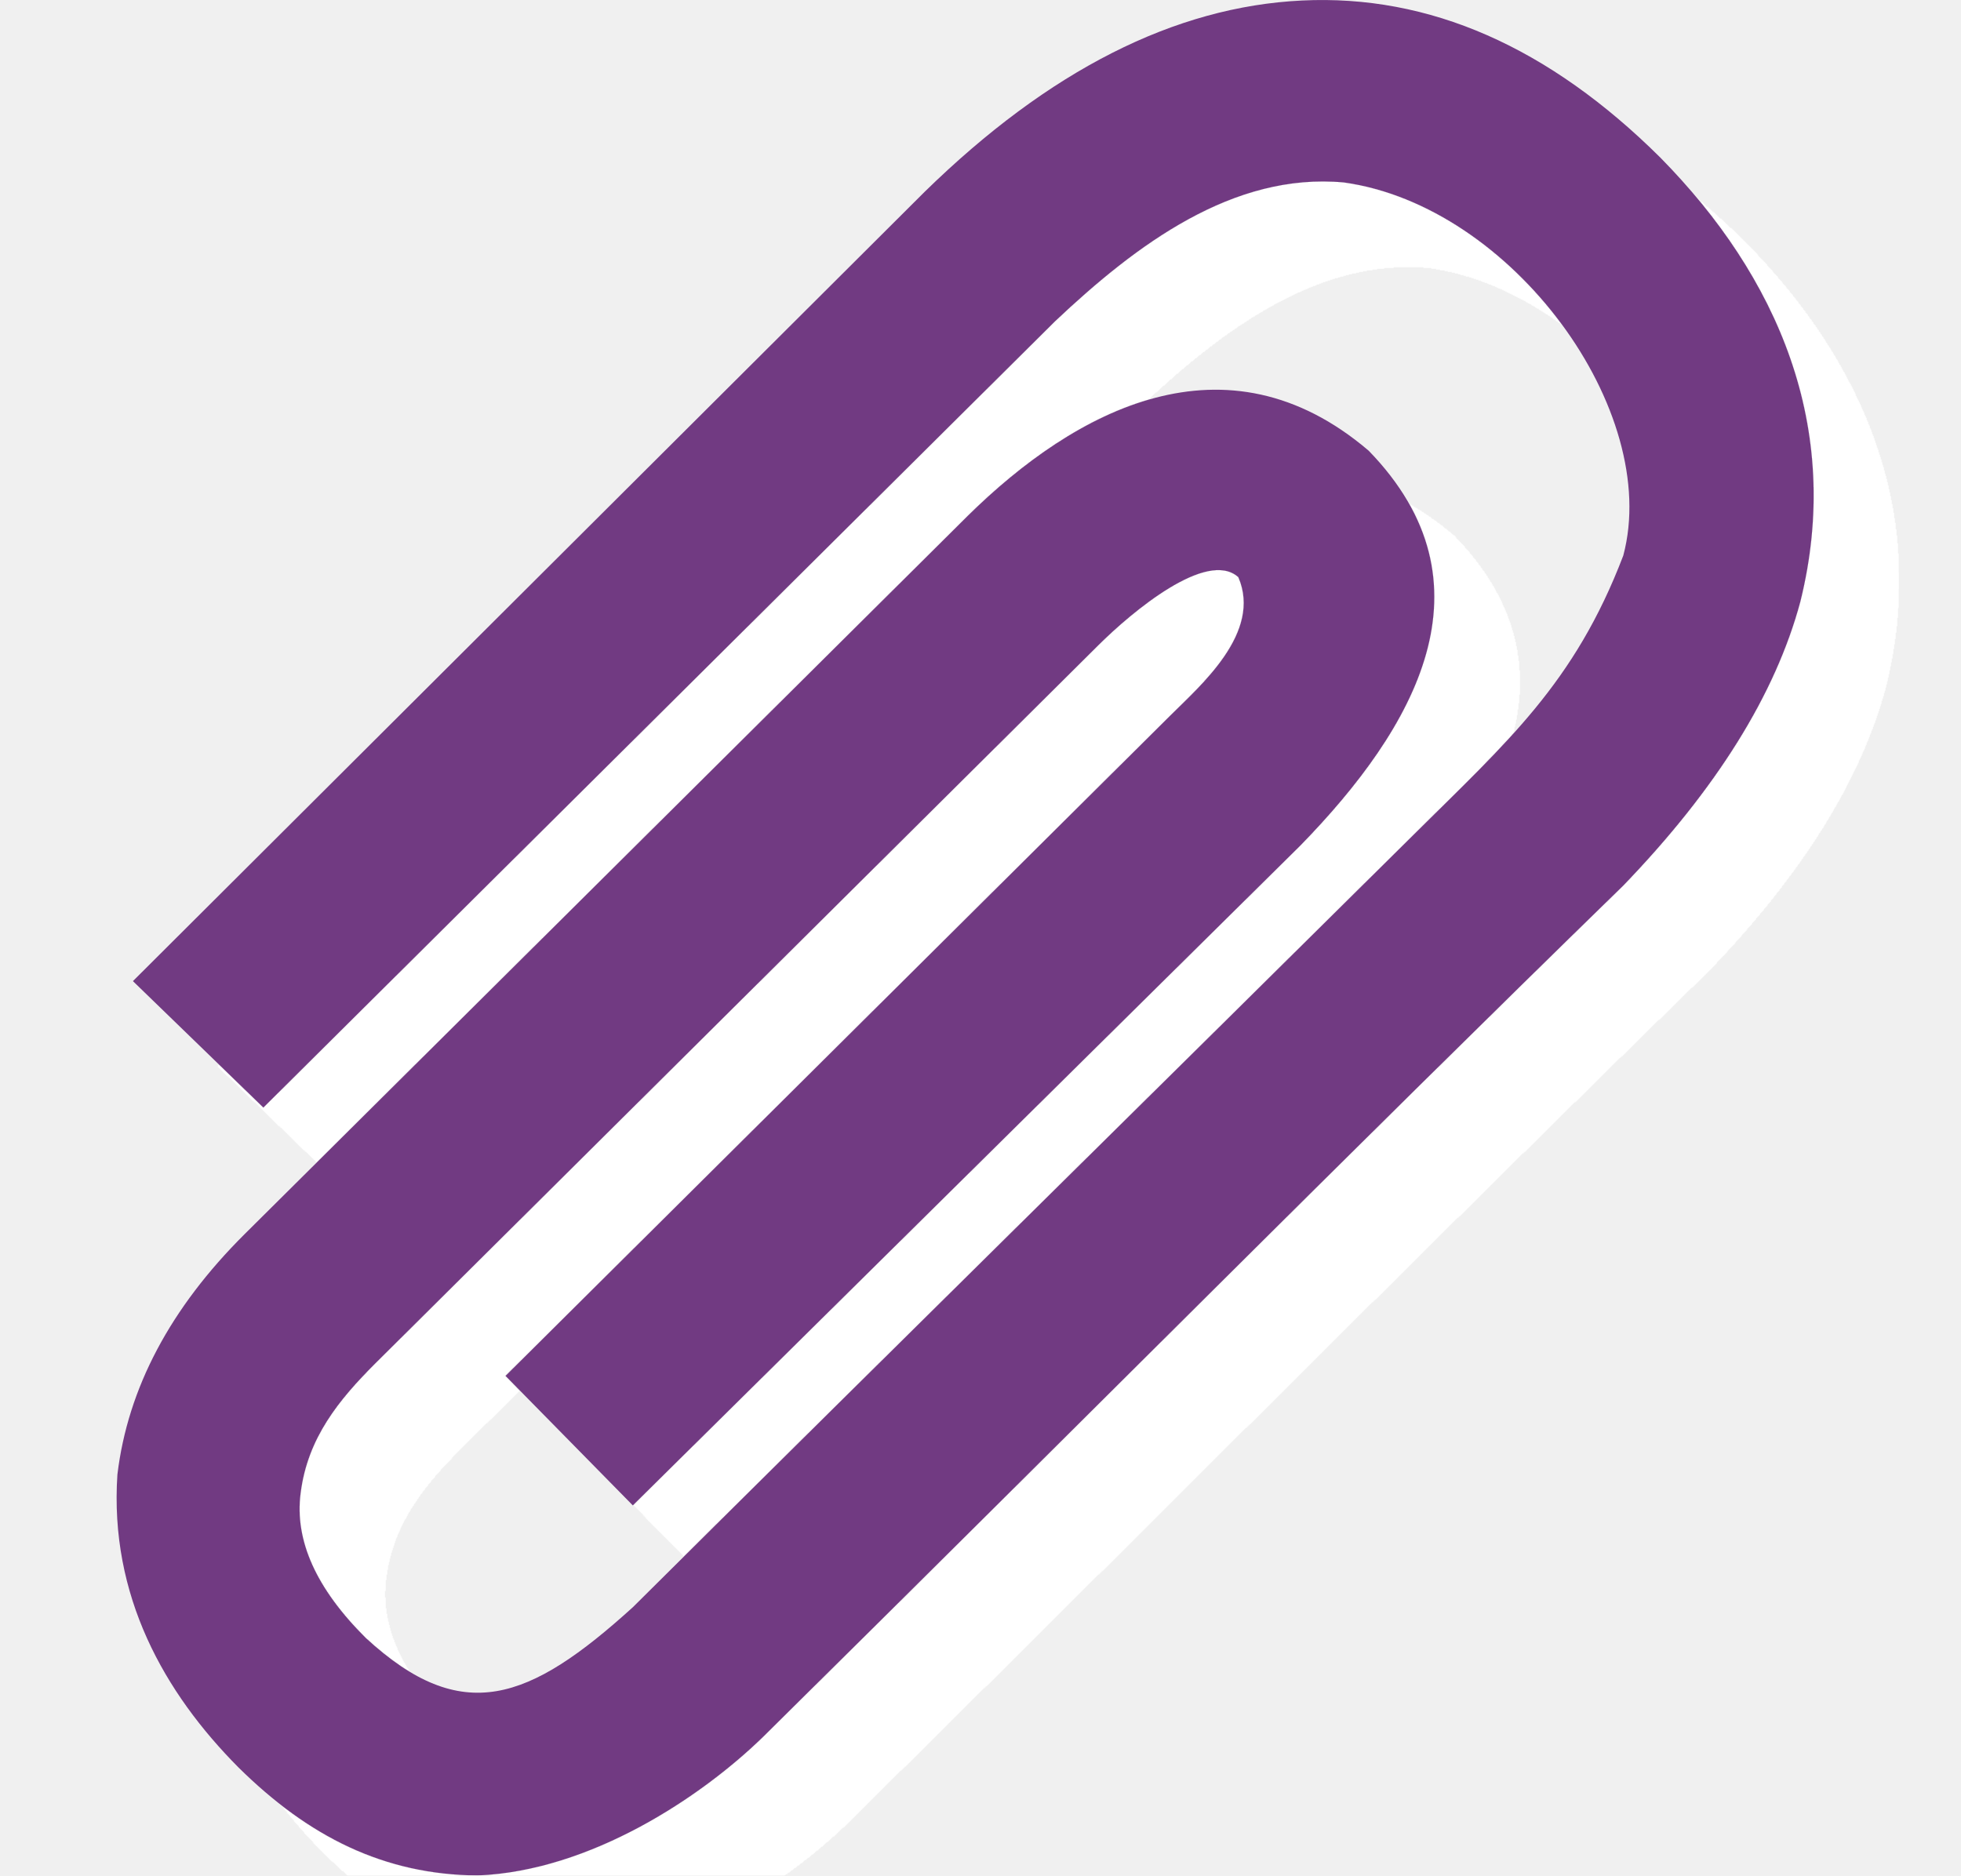
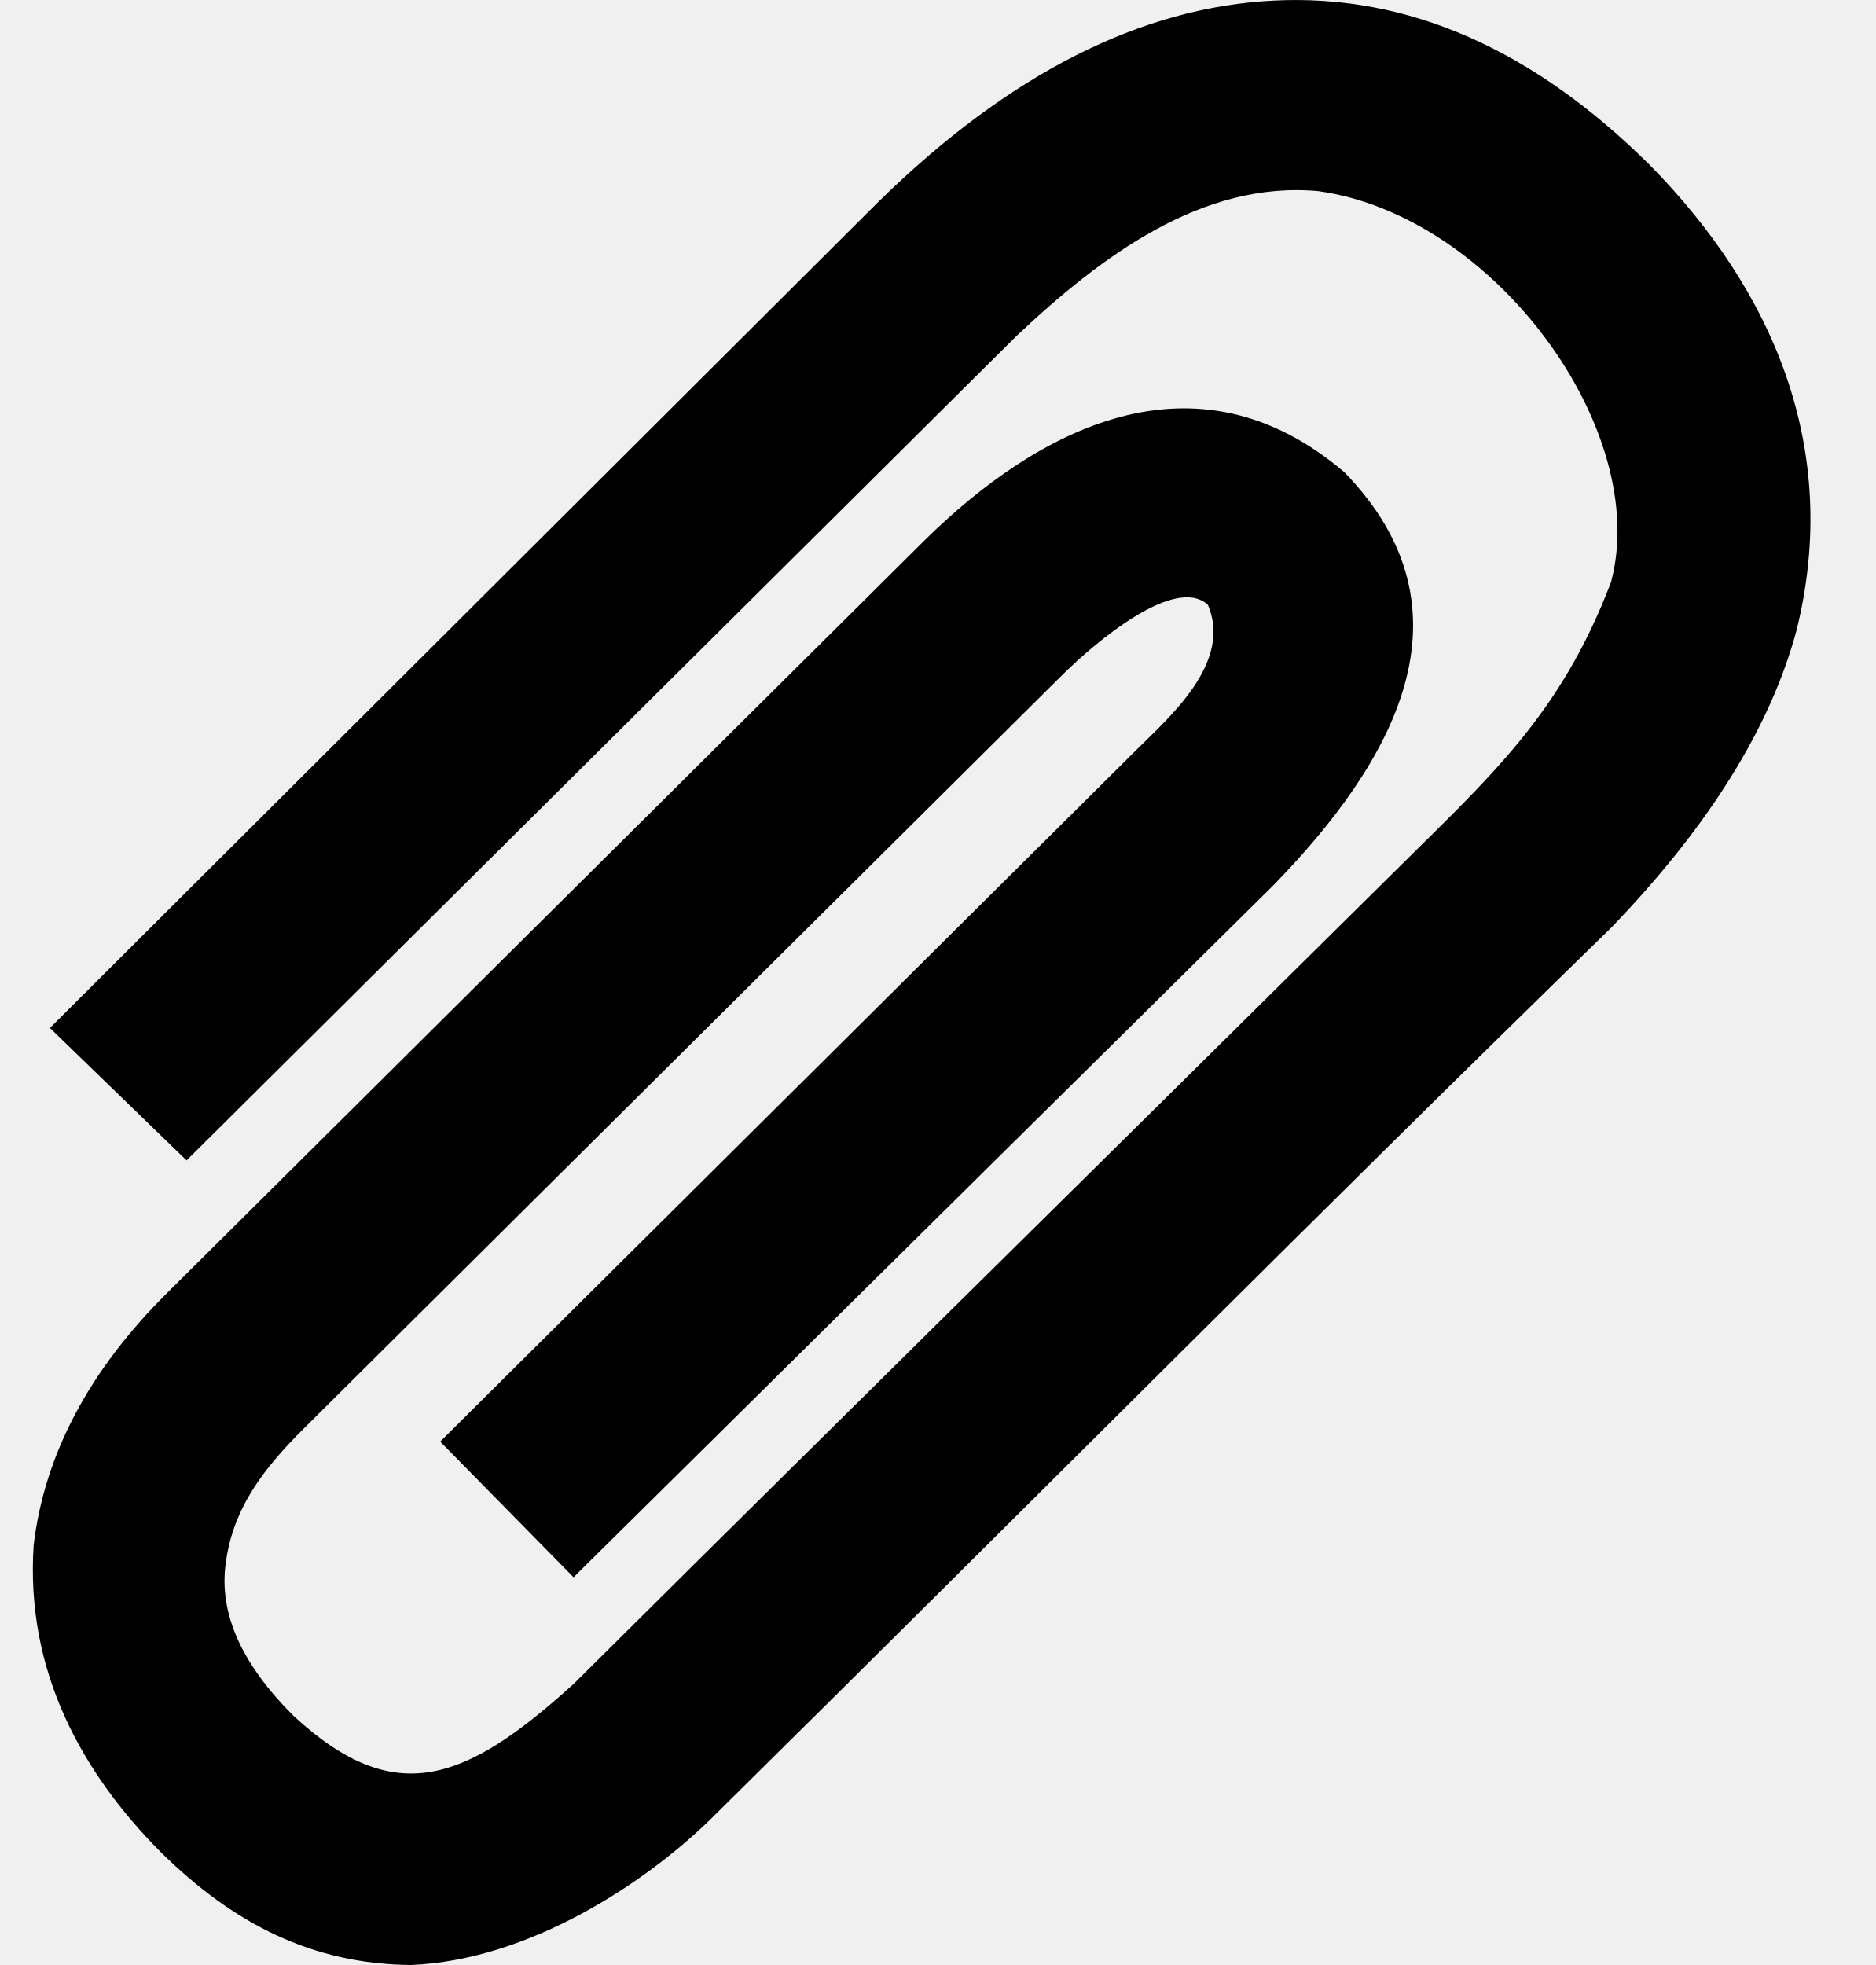
- <svg xmlns="http://www.w3.org/2000/svg" width="23" height="22" viewBox="0 0 23 22" fill="none">
-   <g clip-path="url(#clip0_787_1324)">
-     <g filter="url(#filter0_d_787_1324)">
-       <path d="M8.952 20.372C12.755 16.615 15.73 13.612 19.039 10.388C20.132 9.254 20.823 8.145 21.115 7.06C21.625 5.012 20.841 3.238 19.476 1.851C18.165 0.548 16.763 -0.067 15.27 0.006C13.777 0.078 12.302 0.826 10.846 2.249L1.559 11.509L3.089 12.992L12.375 3.768C13.328 2.868 14.462 2.02 15.762 2.14C17.742 2.416 19.491 4.824 19.039 6.517C18.466 8.019 17.675 8.704 16.581 9.791C13.253 13.089 10.658 15.639 7.423 18.853C6.207 19.956 5.42 20.255 4.291 19.215C3.708 18.636 3.453 18.069 3.526 17.514C3.607 16.867 3.976 16.419 4.4 15.995L12.885 7.566C13.273 7.18 14.155 6.44 14.524 6.77C14.806 7.422 14.078 8.043 13.722 8.398L5.929 16.14L7.422 17.659L15.252 9.918C16.6 8.536 17.569 6.848 16.053 5.287C14.376 3.857 12.61 4.812 11.355 6.047L2.87 14.476C1.997 15.344 1.499 16.284 1.377 17.297C1.282 18.717 1.926 19.857 2.798 20.734C3.617 21.543 4.502 21.991 5.602 22C6.924 21.947 8.224 21.082 8.952 20.372Z" fill="#713A82" />
-     </g>
-   </g>
-   <defs>
-     <filter id="filter0_d_787_1324" x="1.368" y="0" width="20.903" height="23" filterUnits="userSpaceOnUse" color-interpolation-filters="sRGB">
-       <feFlood flood-opacity="0" result="BackgroundImageFix" />
-       <feColorMatrix in="SourceAlpha" type="matrix" values="0 0 0 0 0 0 0 0 0 0 0 0 0 0 0 0 0 0 127 0" result="hardAlpha" />
-       <feOffset dx="1" dy="1" />
-       <feComposite in2="hardAlpha" operator="out" />
-       <feColorMatrix type="matrix" values="0 0 0 0 1 0 0 0 0 1 0 0 0 0 1 0 0 0 1 0" />
-       <feBlend mode="normal" in2="BackgroundImageFix" result="effect1_dropShadow_787_1324" />
-       <feBlend mode="normal" in="SourceGraphic" in2="effect1_dropShadow_787_1324" result="shape" />
-     </filter>
-     <clipPath id="clip0_787_1324">
-       <rect width="22.147" height="22" fill="white" transform="translate(0.24646)" />
-     </clipPath>
-   </defs>
+ <svg xmlns="http://www.w3.org/2000/svg" width="21" height="22" viewBox="0 0 21 22" fill="none">
+   <path d="M7.952 20.372C11.755 16.615 14.73 13.612 18.039 10.388C19.132 9.254 19.823 8.145 20.115 7.06C20.625 5.012 19.841 3.238 18.476 1.851C17.165 0.548 15.763 -0.067 14.27 0.006C12.777 0.078 11.302 0.826 9.846 2.249L0.559 11.509L2.089 12.992L11.375 3.768C12.328 2.868 13.462 2.02 14.762 2.14C16.742 2.416 18.491 4.824 18.039 6.517C17.466 8.019 16.675 8.704 15.581 9.791C12.253 13.089 9.658 15.639 6.423 18.853C5.207 19.956 4.42 20.255 3.291 19.215C2.708 18.636 2.453 18.069 2.526 17.514C2.607 16.867 2.976 16.419 3.4 15.995L11.885 7.566C12.273 7.18 13.155 6.44 13.524 6.77C13.806 7.422 13.078 8.043 12.722 8.398L4.929 16.14L6.422 17.659L14.252 9.918C15.6 8.536 16.569 6.848 15.053 5.287C13.376 3.857 11.61 4.812 10.355 6.047L1.871 14.476C0.997 15.344 0.499 16.284 0.377 17.297C0.282 18.717 0.926 19.857 1.798 20.734C2.617 21.543 3.502 21.991 4.602 22C5.924 21.947 7.224 21.082 7.952 20.372V20.372Z" fill="black" />
</svg>
